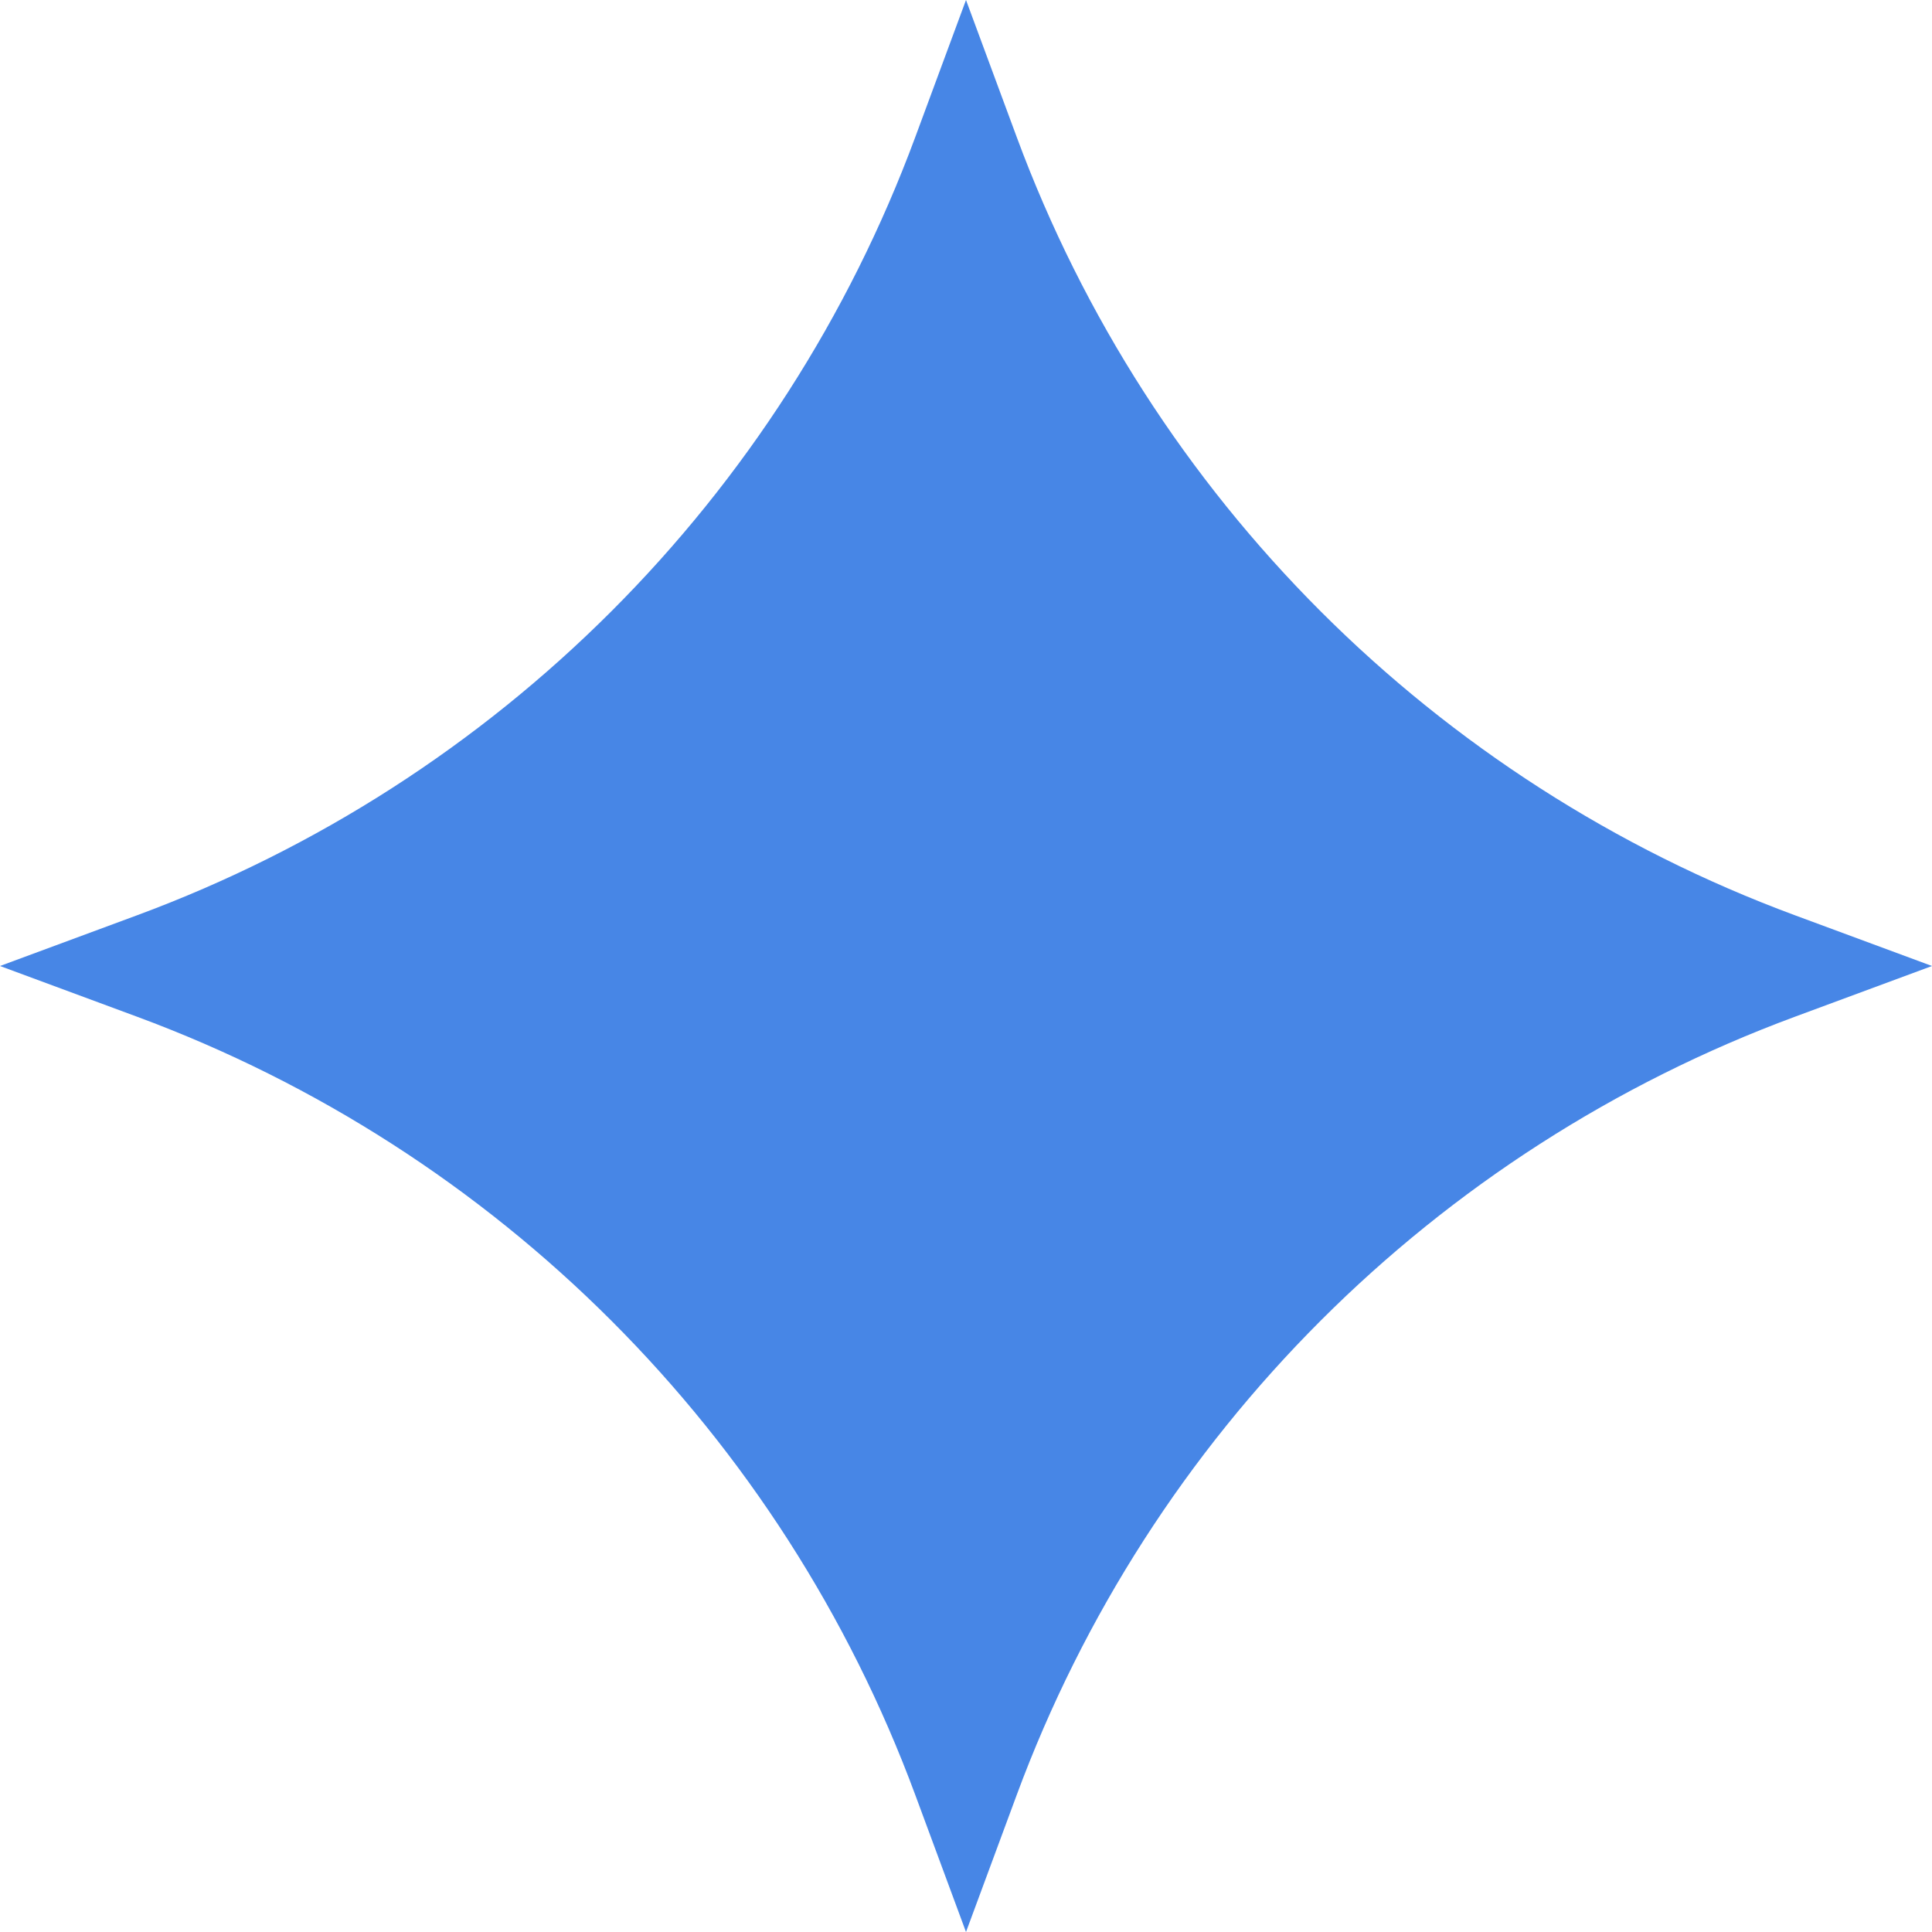
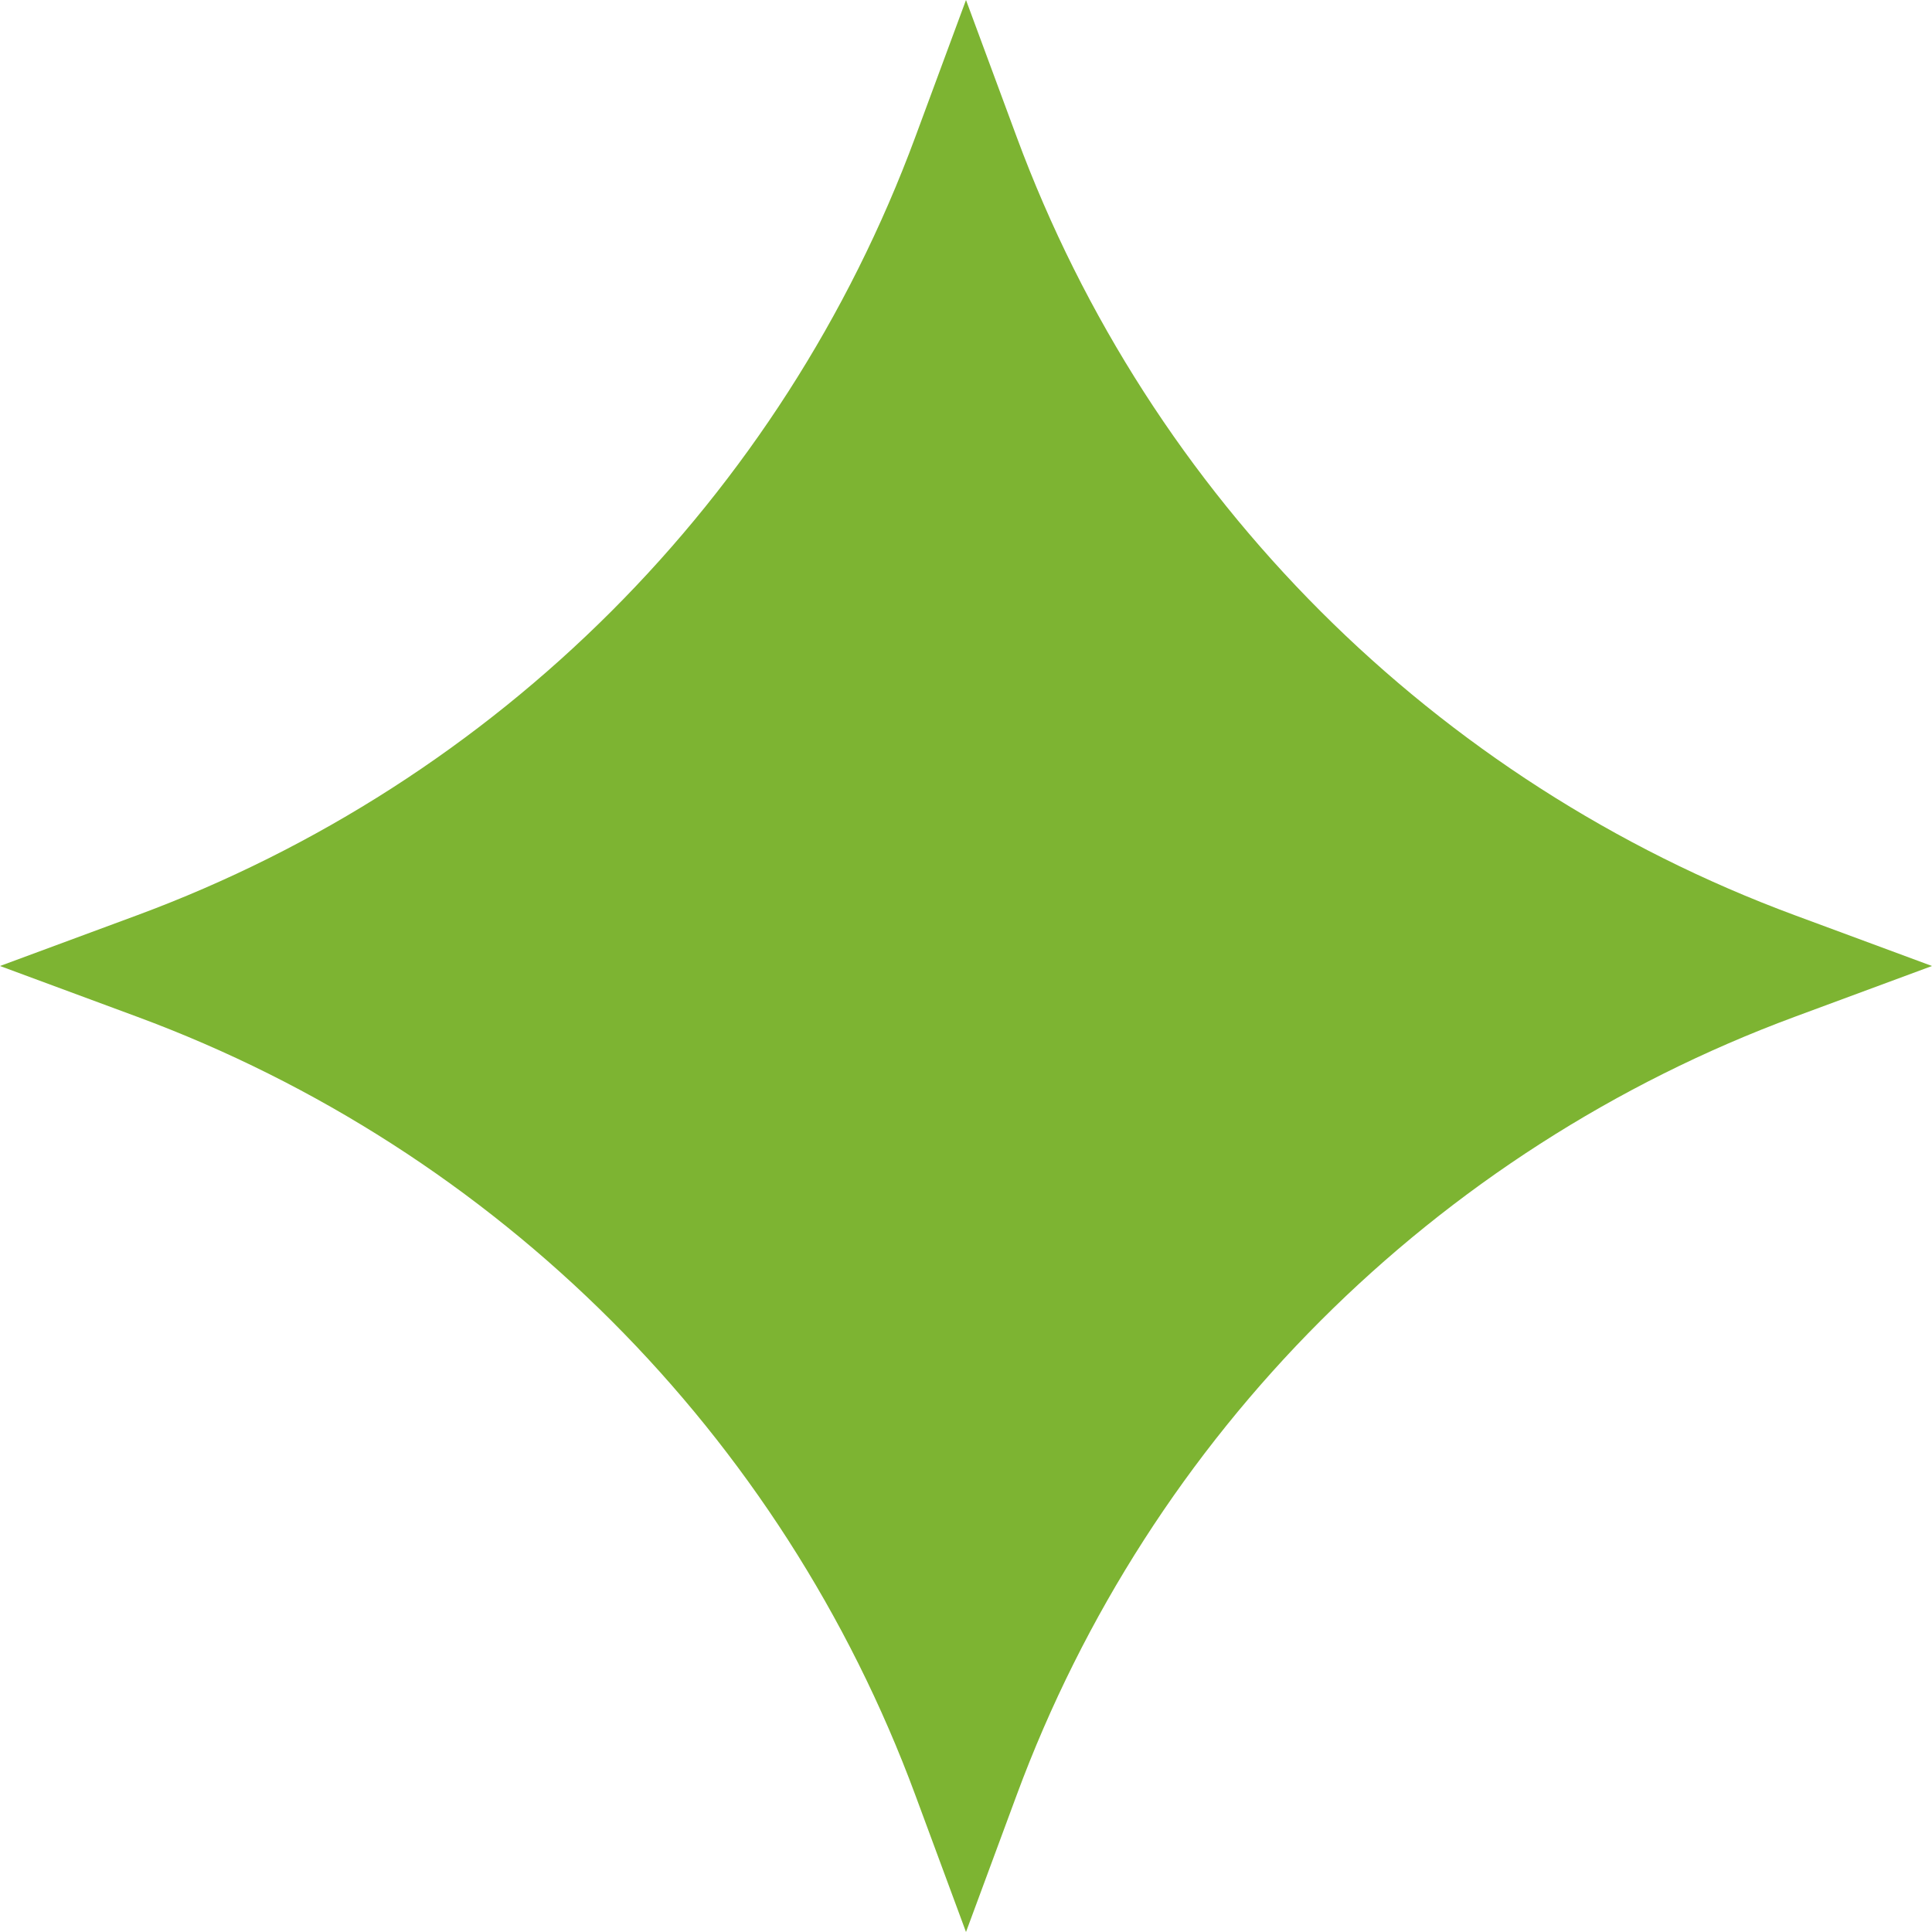
<svg xmlns="http://www.w3.org/2000/svg" width="44" height="44" viewBox="0 0 44 44" fill="none">
-   <path d="M22 0L23.155 3.121C26.193 11.332 32.668 17.807 40.879 20.845L44 22L40.879 23.155C32.668 26.193 26.193 32.668 23.155 40.879L22 44L20.845 40.879C17.807 32.668 11.332 26.193 3.121 23.155L0 22L3.121 20.845C11.332 17.807 17.807 11.332 20.845 3.121L22 0Z" fill="#4786E6" />
+   <path d="M22 0L23.155 3.121C26.193 11.332 32.668 17.807 40.879 20.845L44 22L40.879 23.155C32.668 26.193 26.193 32.668 23.155 40.879L22 44L20.845 40.879C17.807 32.668 11.332 26.193 3.121 23.155L0 22L3.121 20.845C11.332 17.807 17.807 11.332 20.845 3.121L22 0Z" fill="#7db432" />
  <defs>
    <linearGradient id="paint0_linear_398_362" x1="22" y1="0" x2="22" y2="44" gradientUnits="userSpaceOnUse">
      <stop stop-color="#02CE80" />
      <stop offset="1" stop-color="#7BD706" />
    </linearGradient>
  </defs>
</svg>
